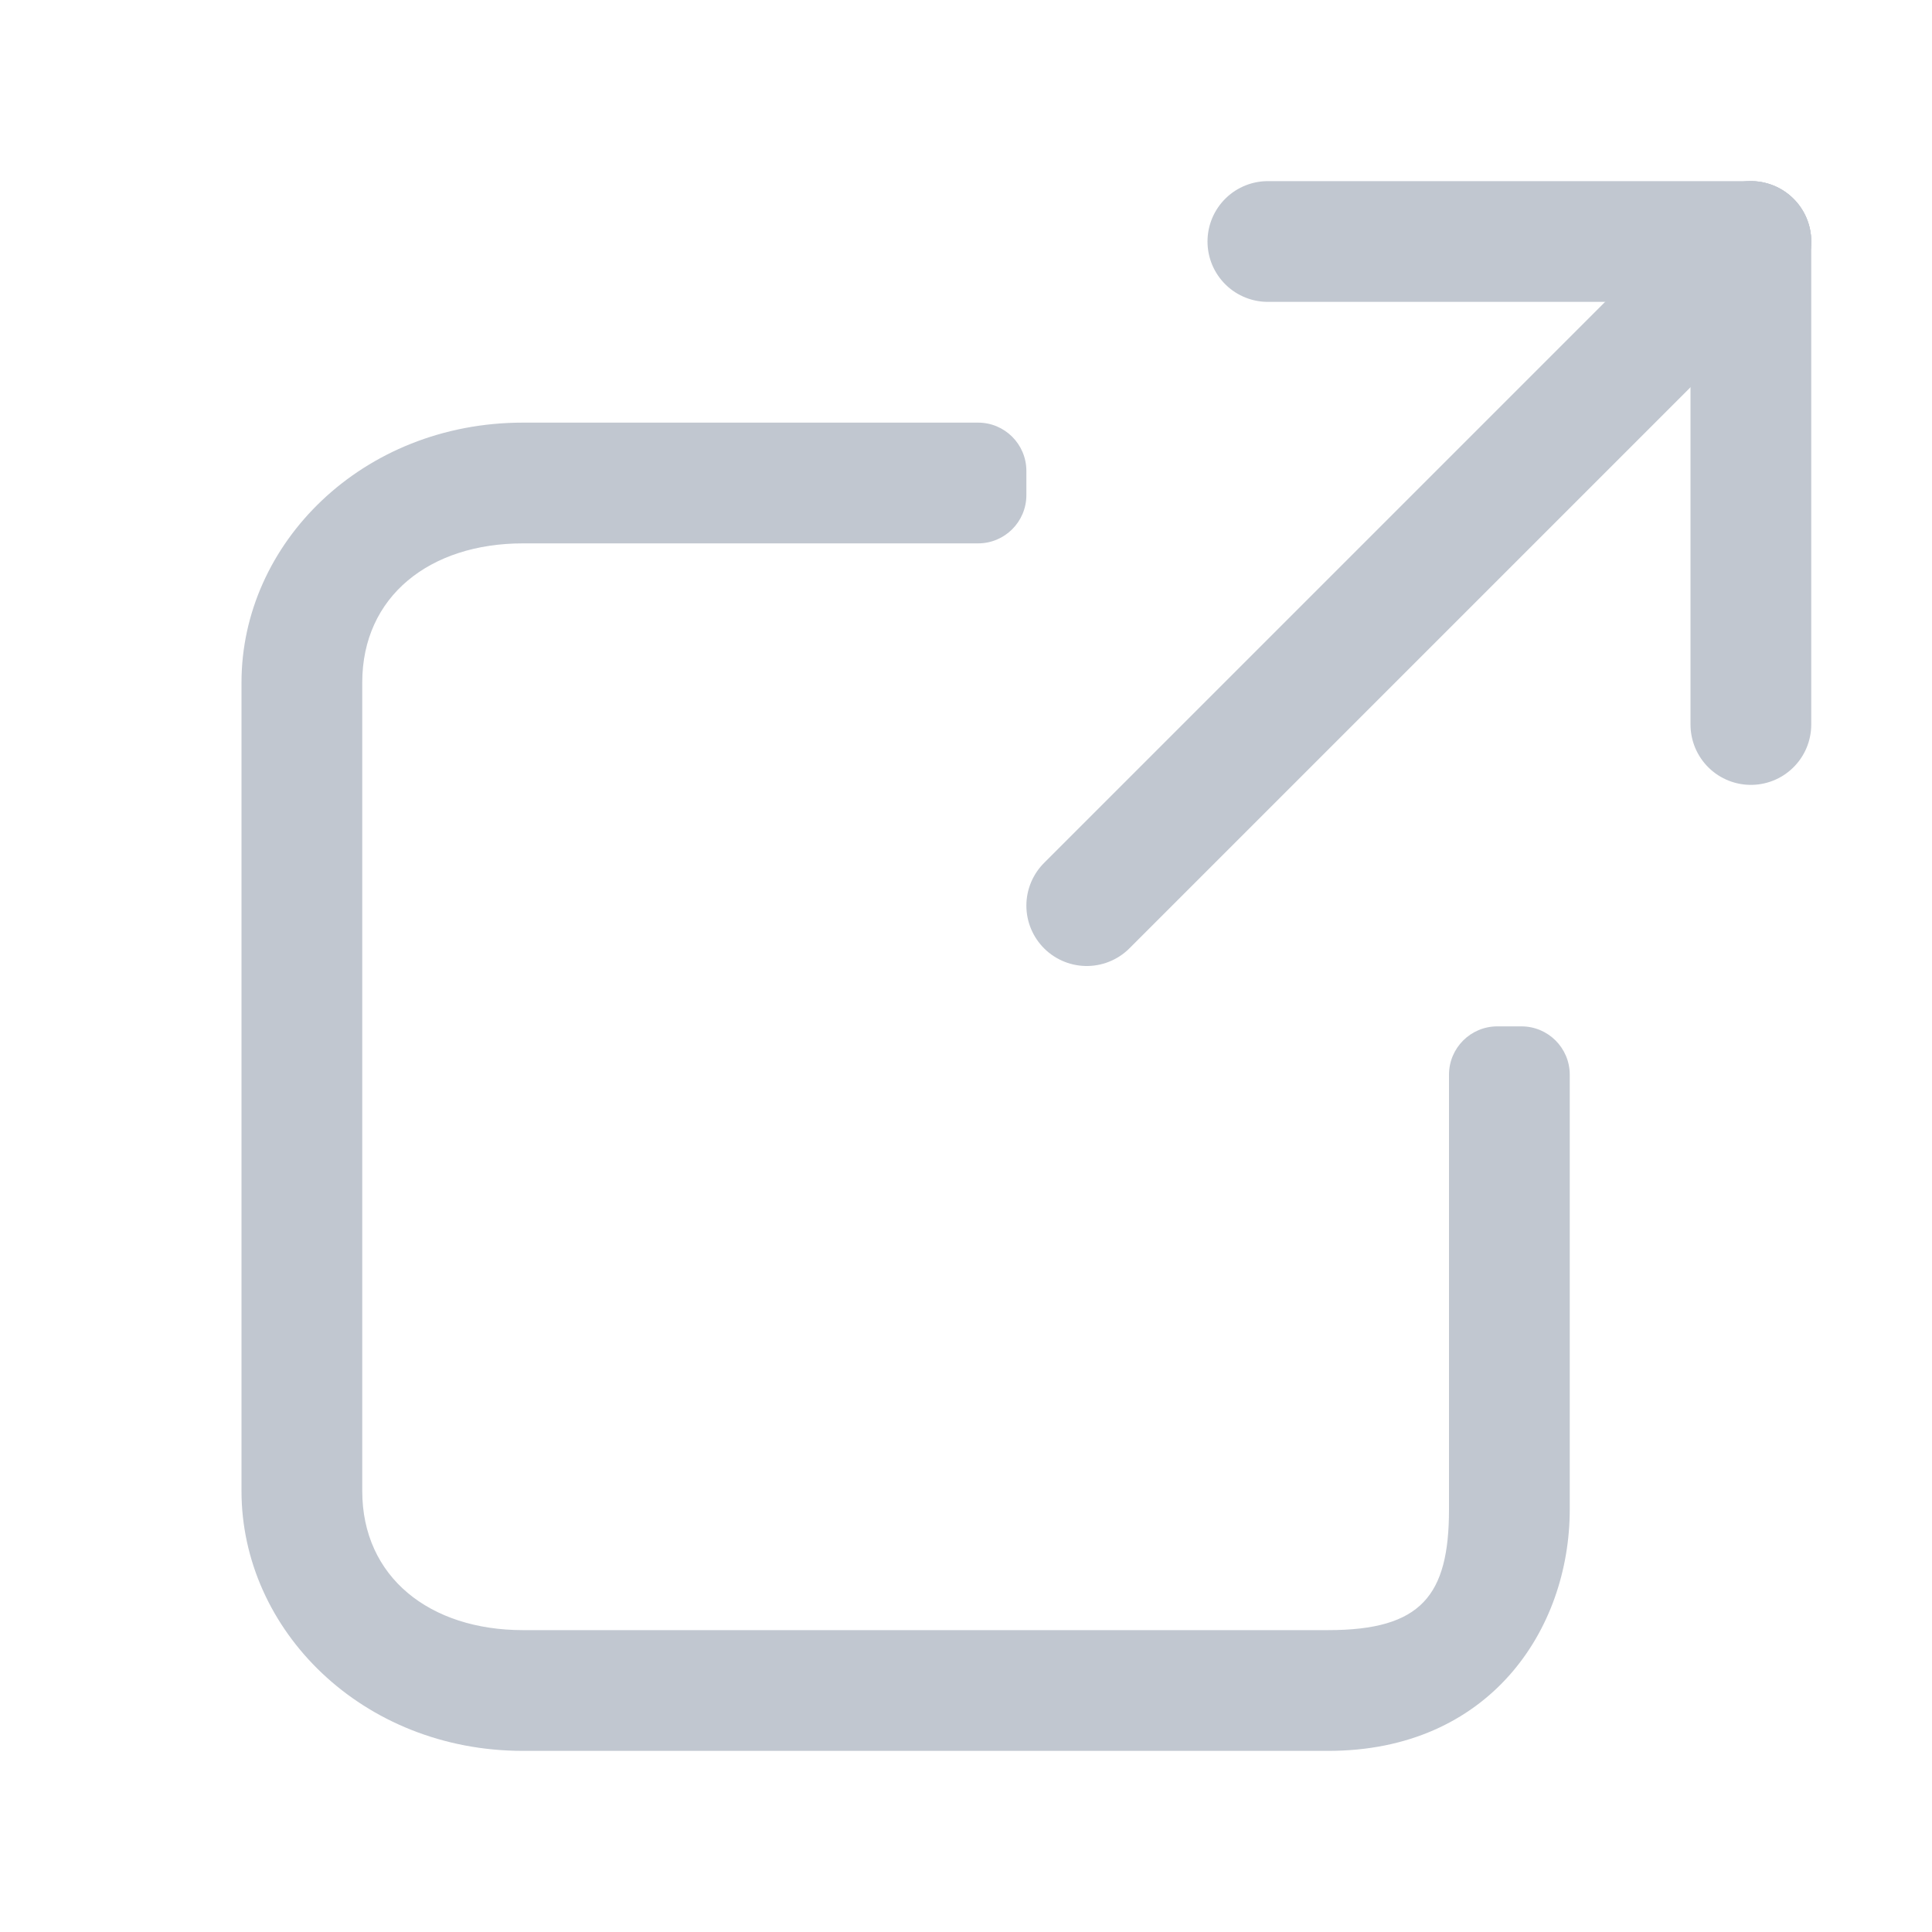
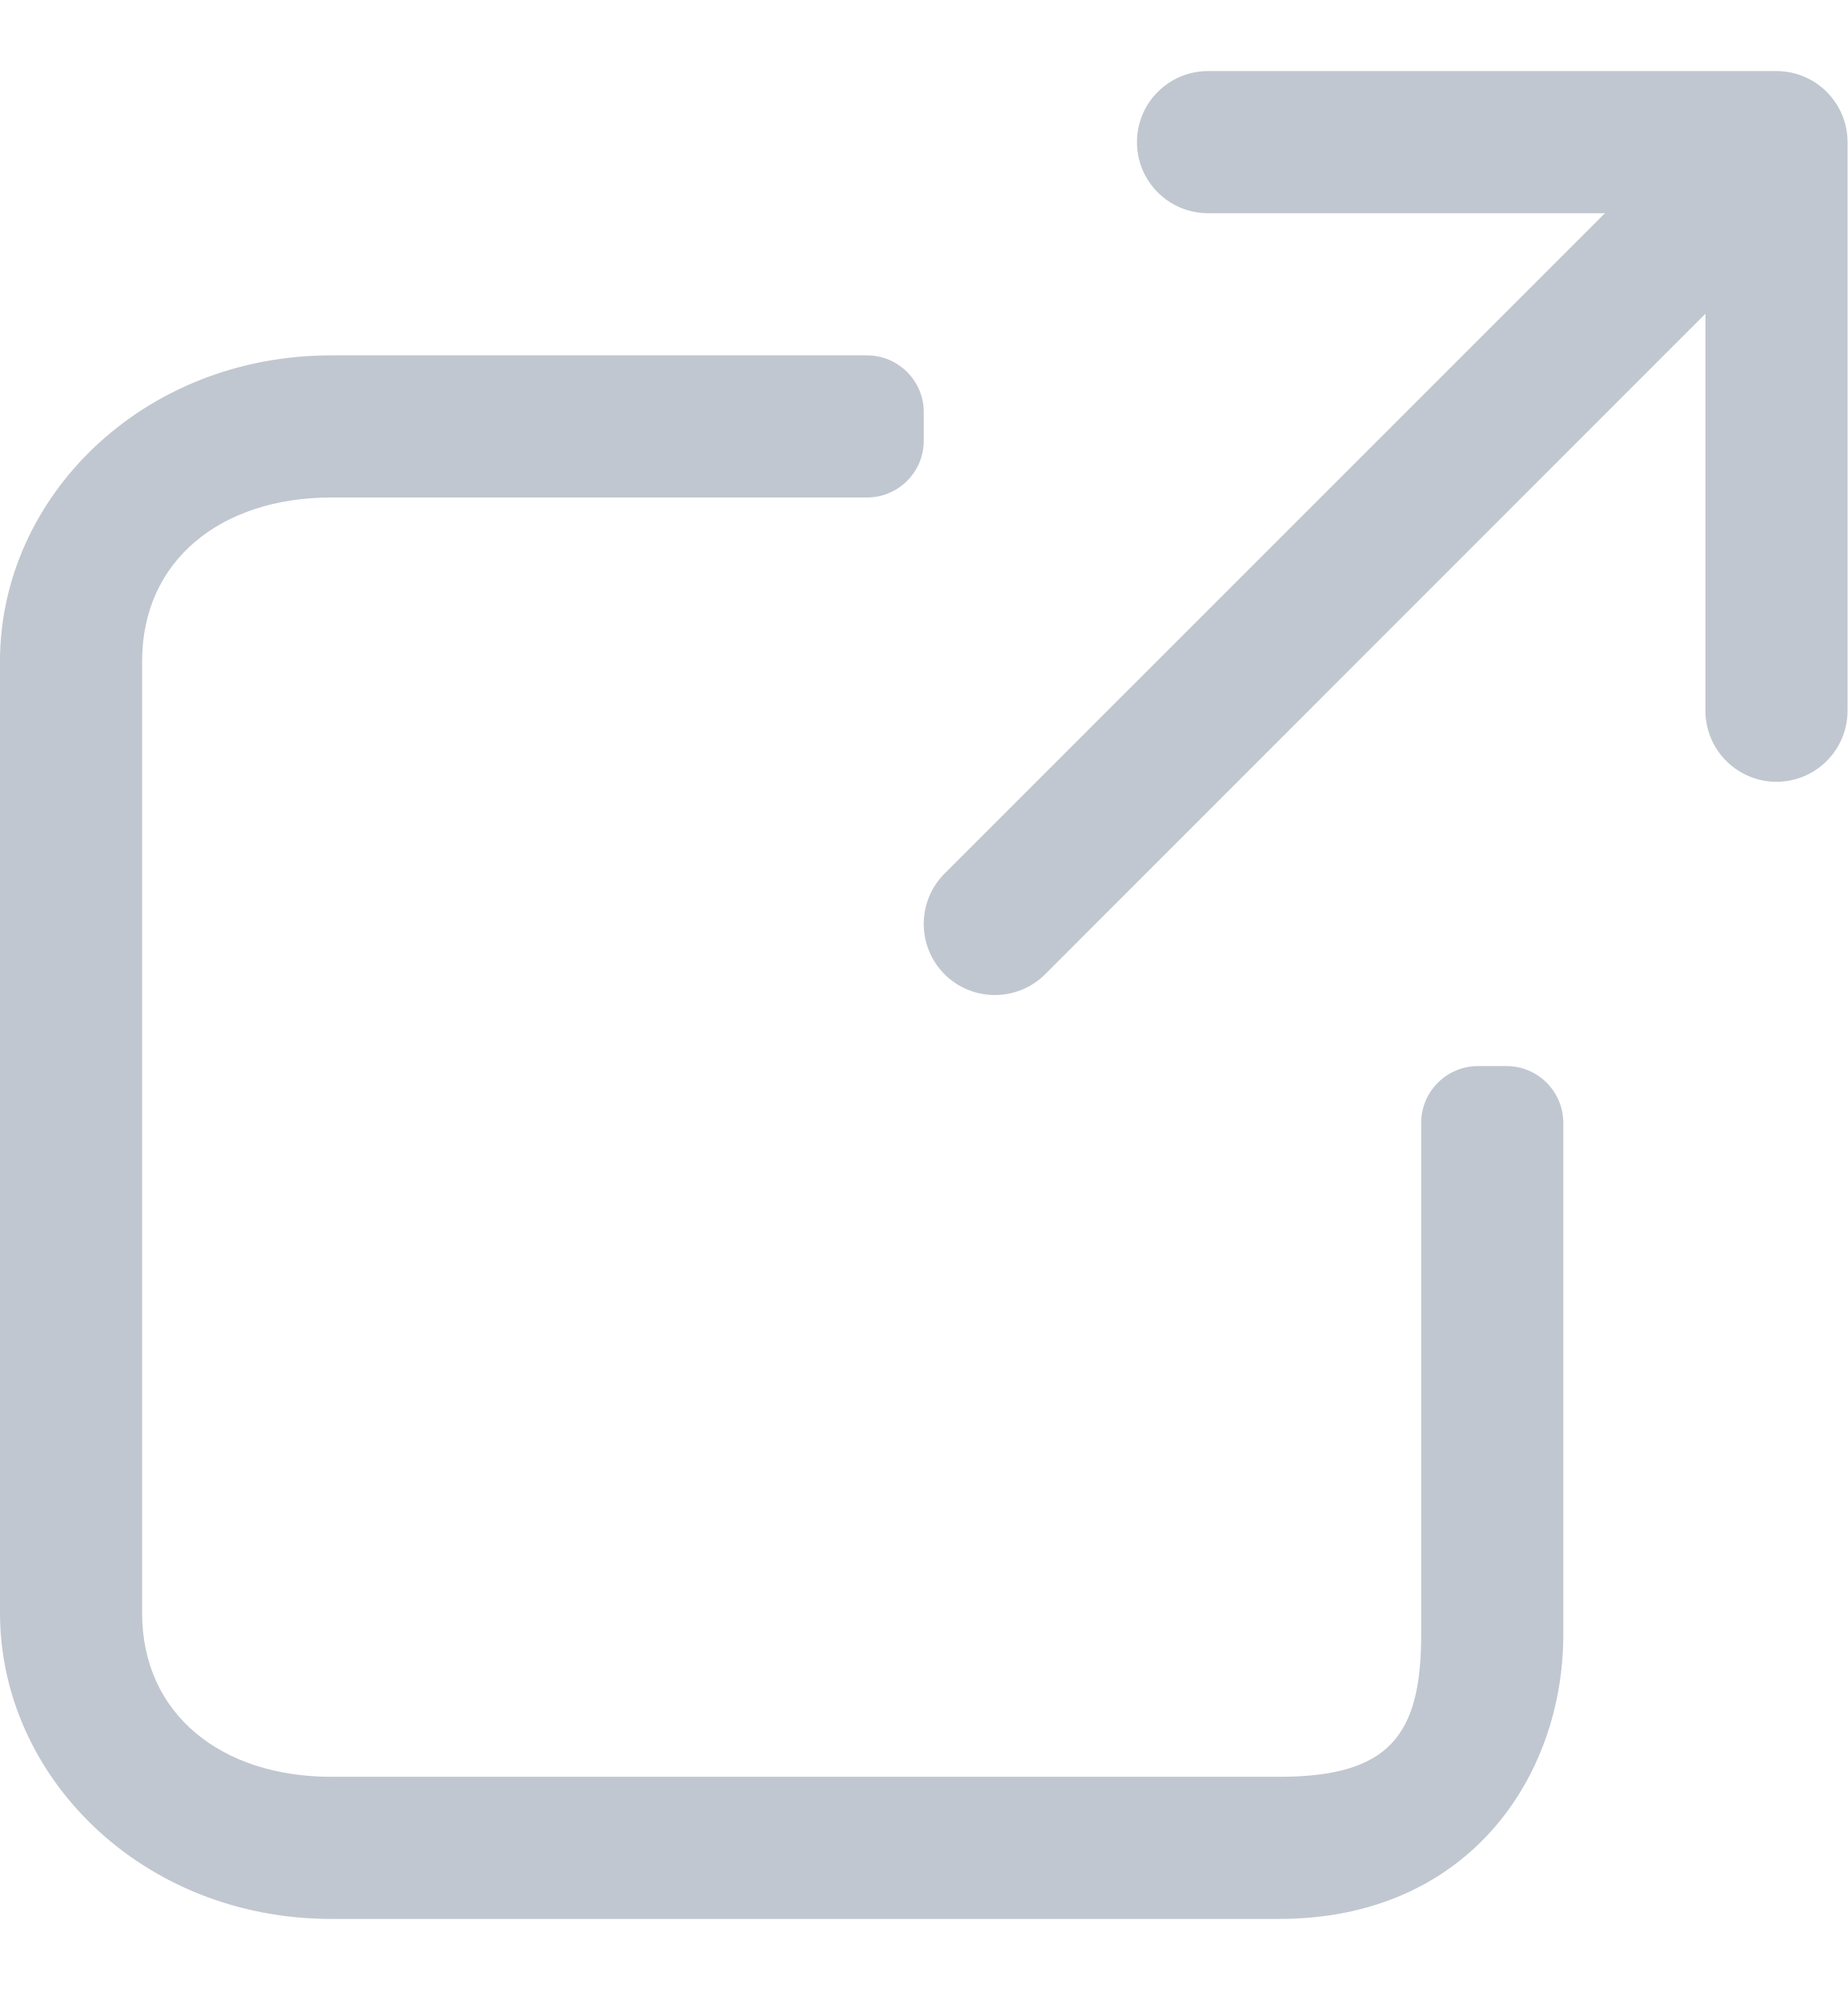
- <svg xmlns="http://www.w3.org/2000/svg" width="16" height="16" viewBox="0 0 16 16" fill="none">
-   <g>
-     <path d="M9 7.5L14.5 2" stroke="#C1C7D0" stroke-linecap="round" />
-     <path d="M14.5 2H10.5" stroke="#C1C7D0" stroke-linecap="round" />
-     <path d="M14.5 2V6" stroke="#C1C7D0" stroke-linecap="round" />
-   </g>
-   <path fill-rule="evenodd" clip-rule="evenodd" d="M4.331 4.5C3.559 4.5 3 4.939 3 5.652V12.348C3 13.061 3.559 13.5 4.331 13.5H11C11.772 13.5 12 13.213 12 12.5V8.9C12 8.679 12.179 8.5 12.4 8.5H12.6C12.821 8.5 13 8.679 13 8.9V12.5C13 13.5 12.331 14.5 11 14.5H4.331C3 14.5 2 13.5 2 12.348L2 5.652C2 4.5 3 3.5 4.331 3.5H8.1C8.321 3.5 8.5 3.679 8.5 3.9V4.1C8.5 4.321 8.321 4.5 8.1 4.5H4.331Z" fill="#C1C7D0" />
+ <svg xmlns="http://www.w3.org/2000/svg" width="13" height="14" viewBox="0 0 13 14" fill="none">
+   <path fill-rule="evenodd" clip-rule="evenodd" d="M8 1C8 0.724 8.224 0.5 8.5 0.5H12.5C12.776 0.5 13 0.724 13 1V5C13 5.276 12.776 5.5 12.5 5.5C12.224 5.5 12 5.276 12 5V2.207L7.354 6.854C7.158 7.049 6.842 7.049 6.646 6.854C6.451 6.658 6.451 6.342 6.646 6.146L11.293 1.5H8.5C8.224 1.5 8 1.276 8 1ZM2.331 3.5C1.559 3.5 1 3.939 1 4.652V11.348C1 12.061 1.559 12.5 2.331 12.5H9C9.772 12.5 10 12.213 10 11.5V7.9C10 7.679 10.179 7.5 10.4 7.5H10.6C10.821 7.5 11 7.679 11 7.9V11.5C11 12.5 10.331 13.5 9 13.5H2.331C1 13.5 0 12.5 0 11.348L0 4.652C0 3.5 1 2.5 2.331 2.5H6.1C6.321 2.5 6.5 2.679 6.5 2.9V3.1C6.5 3.321 6.321 3.5 6.1 3.5H2.331Z" fill="#C1C7D0" />
</svg>
